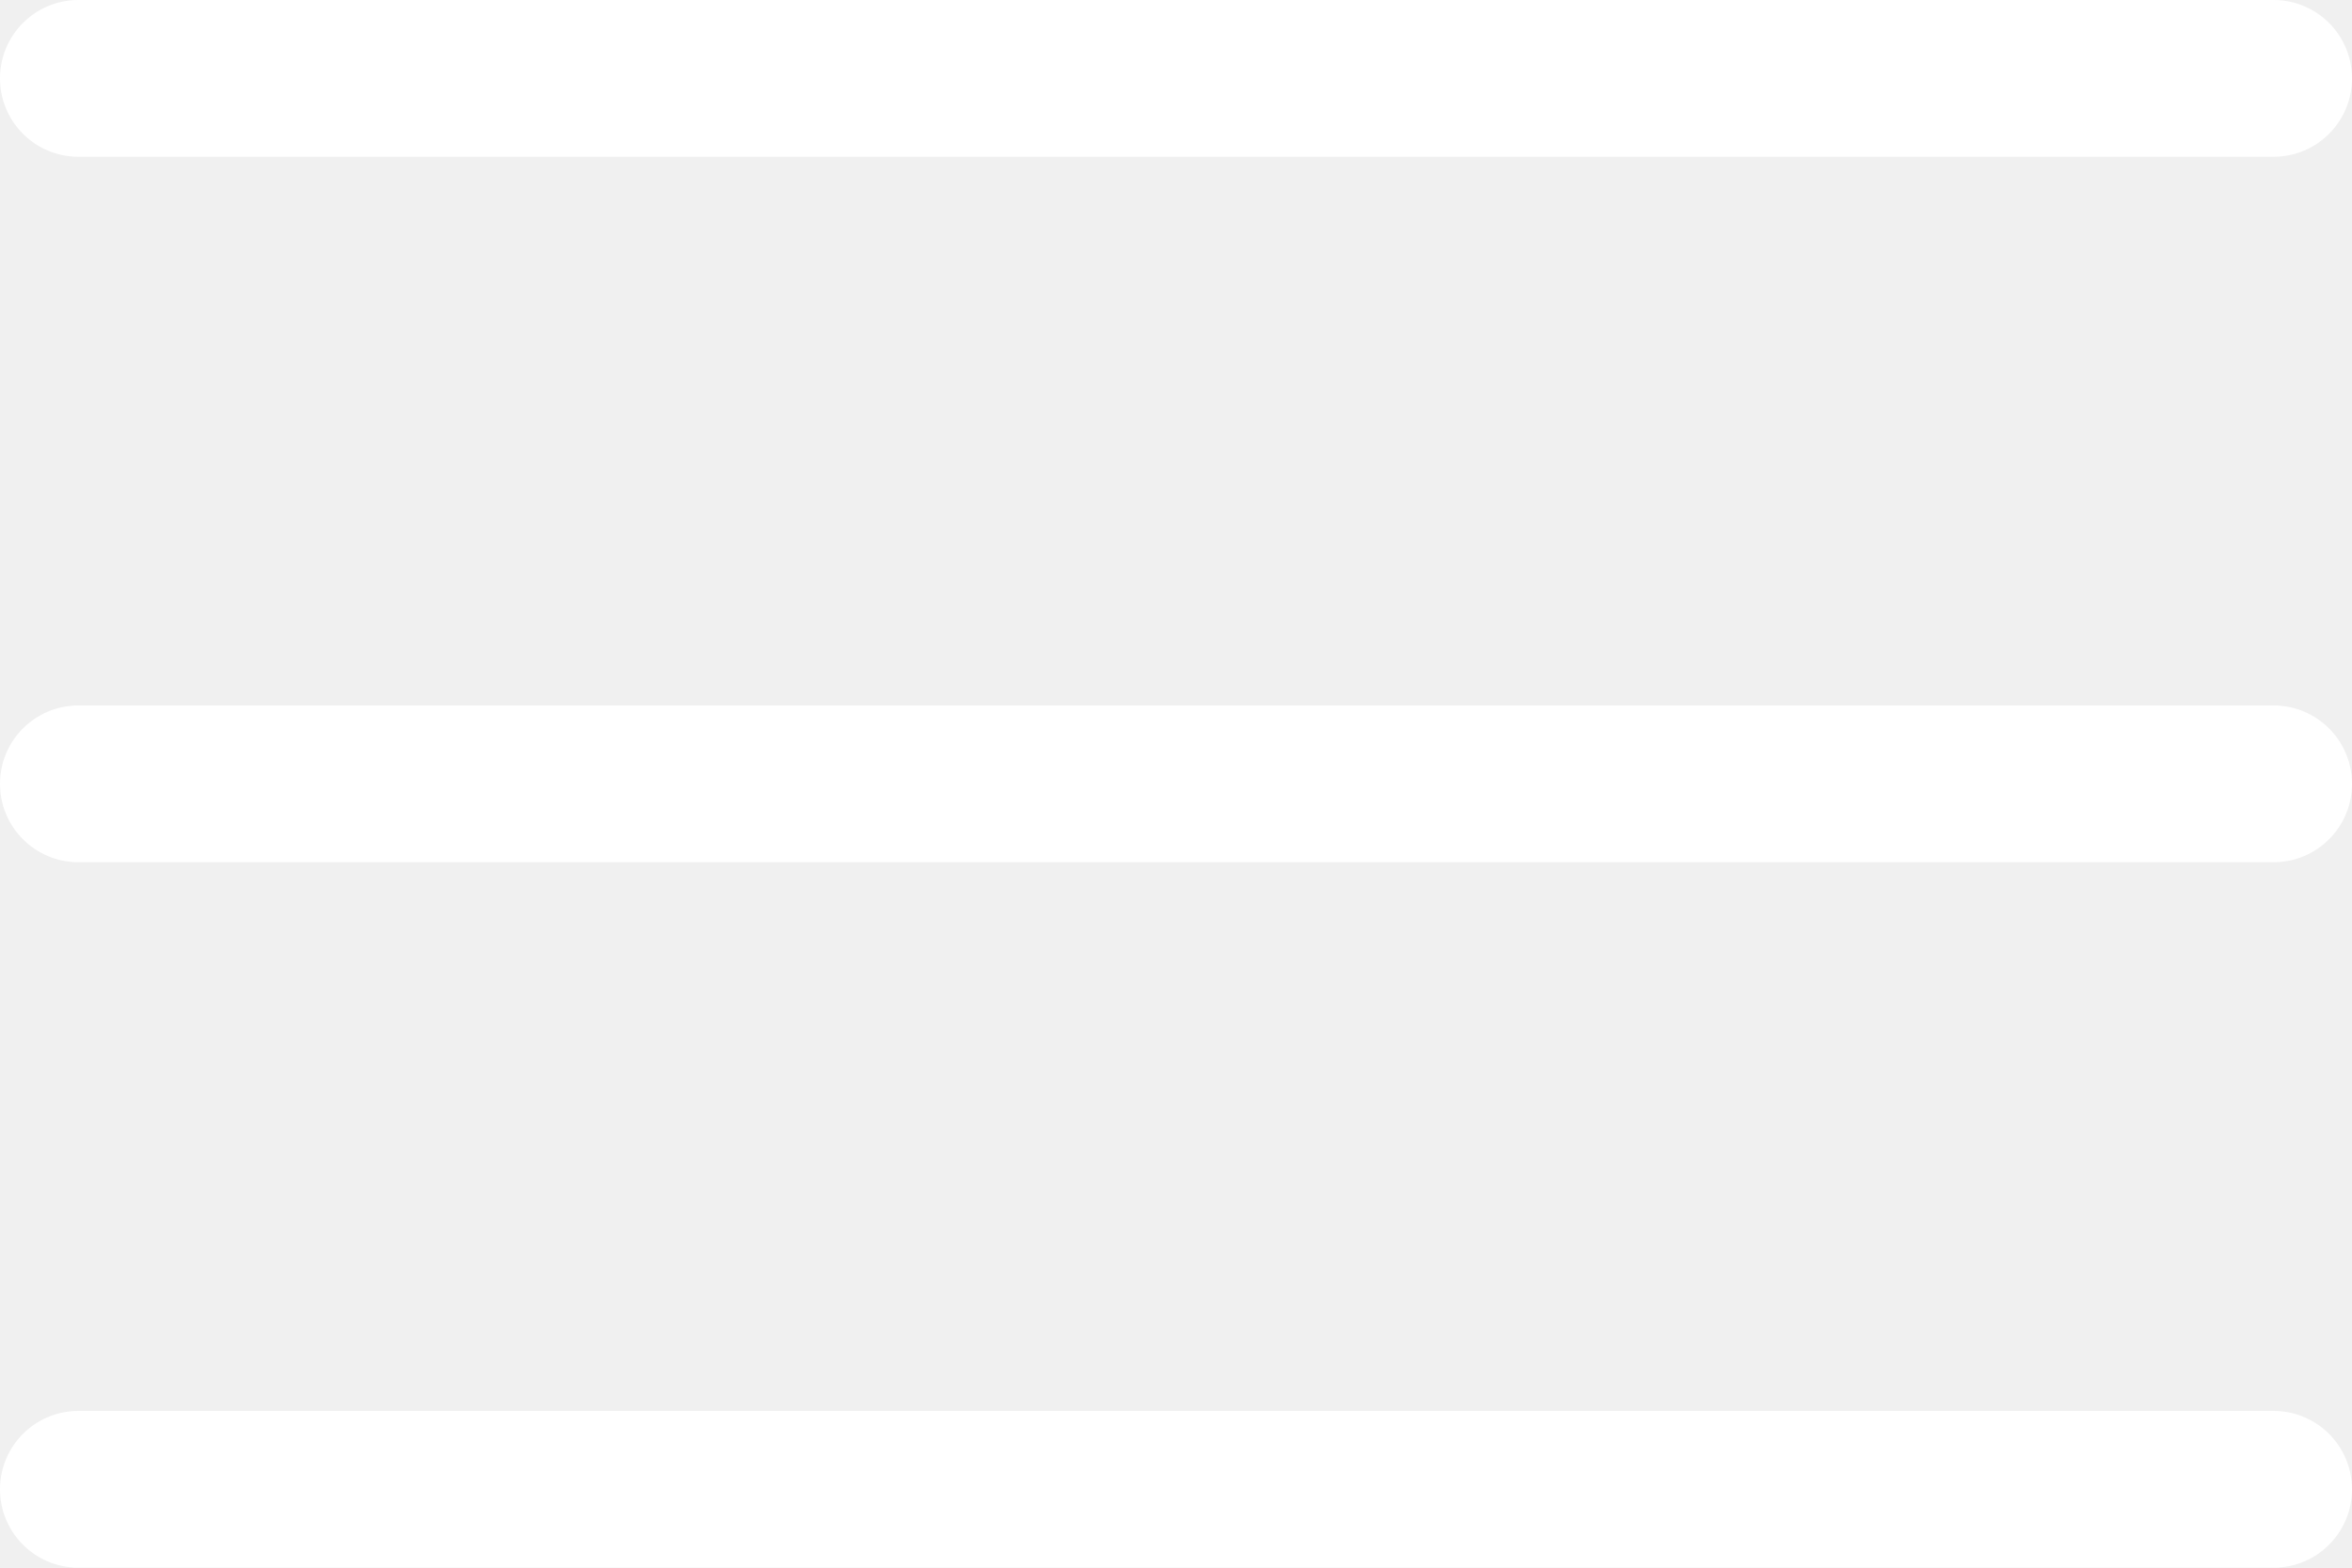
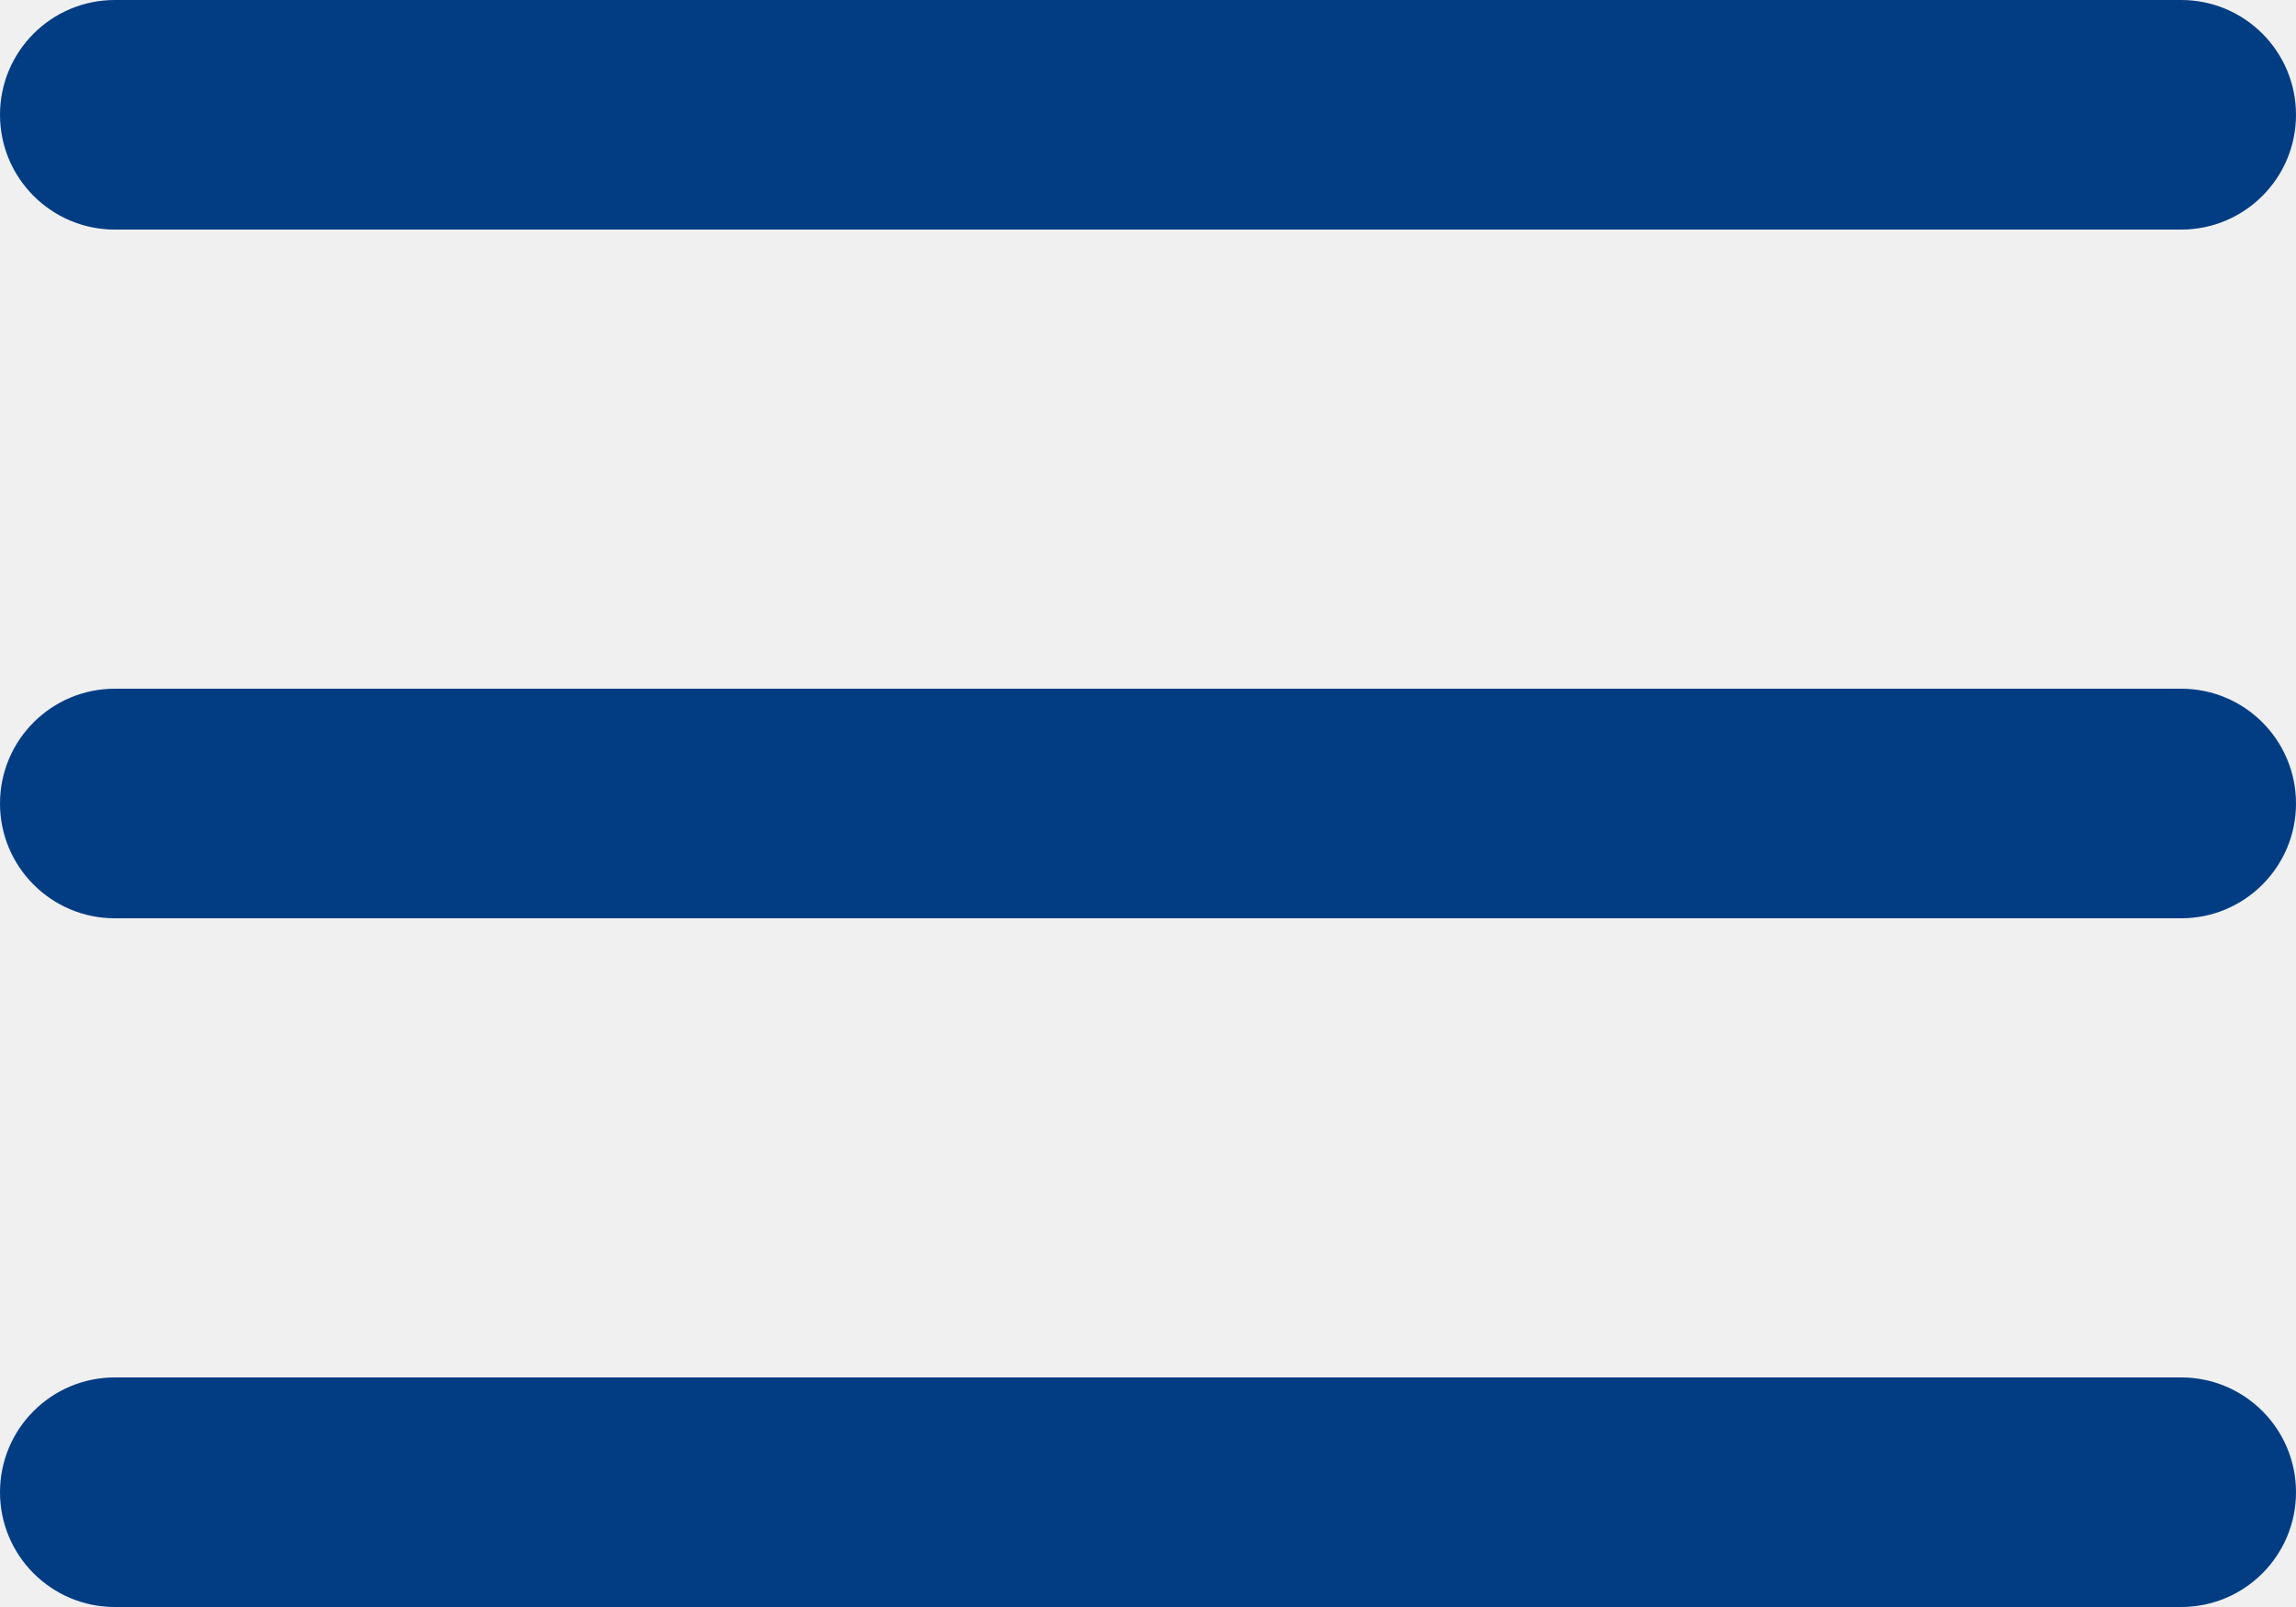
- <svg xmlns="http://www.w3.org/2000/svg" width="30" height="20" viewBox="0 0 30 20" fill="none">
-   <rect width="30" height="2" rx="1" fill="white" />
-   <rect y="9" width="30" height="2" rx="1" fill="white" />
-   <rect y="18" width="30" height="2" rx="1" fill="white" />
+ <svg xmlns="http://www.w3.org/2000/svg" width="30" height="21" viewBox="0 0 30 21" fill="none">
+   <rect width="30" height="3" rx="1.5" fill="#023D84" />
+   <rect y="9" width="30" height="3" rx="1.5" fill="#023D84" />
+   <rect y="18" width="30" height="3" rx="1.5" fill="#023D84" />
</svg>
